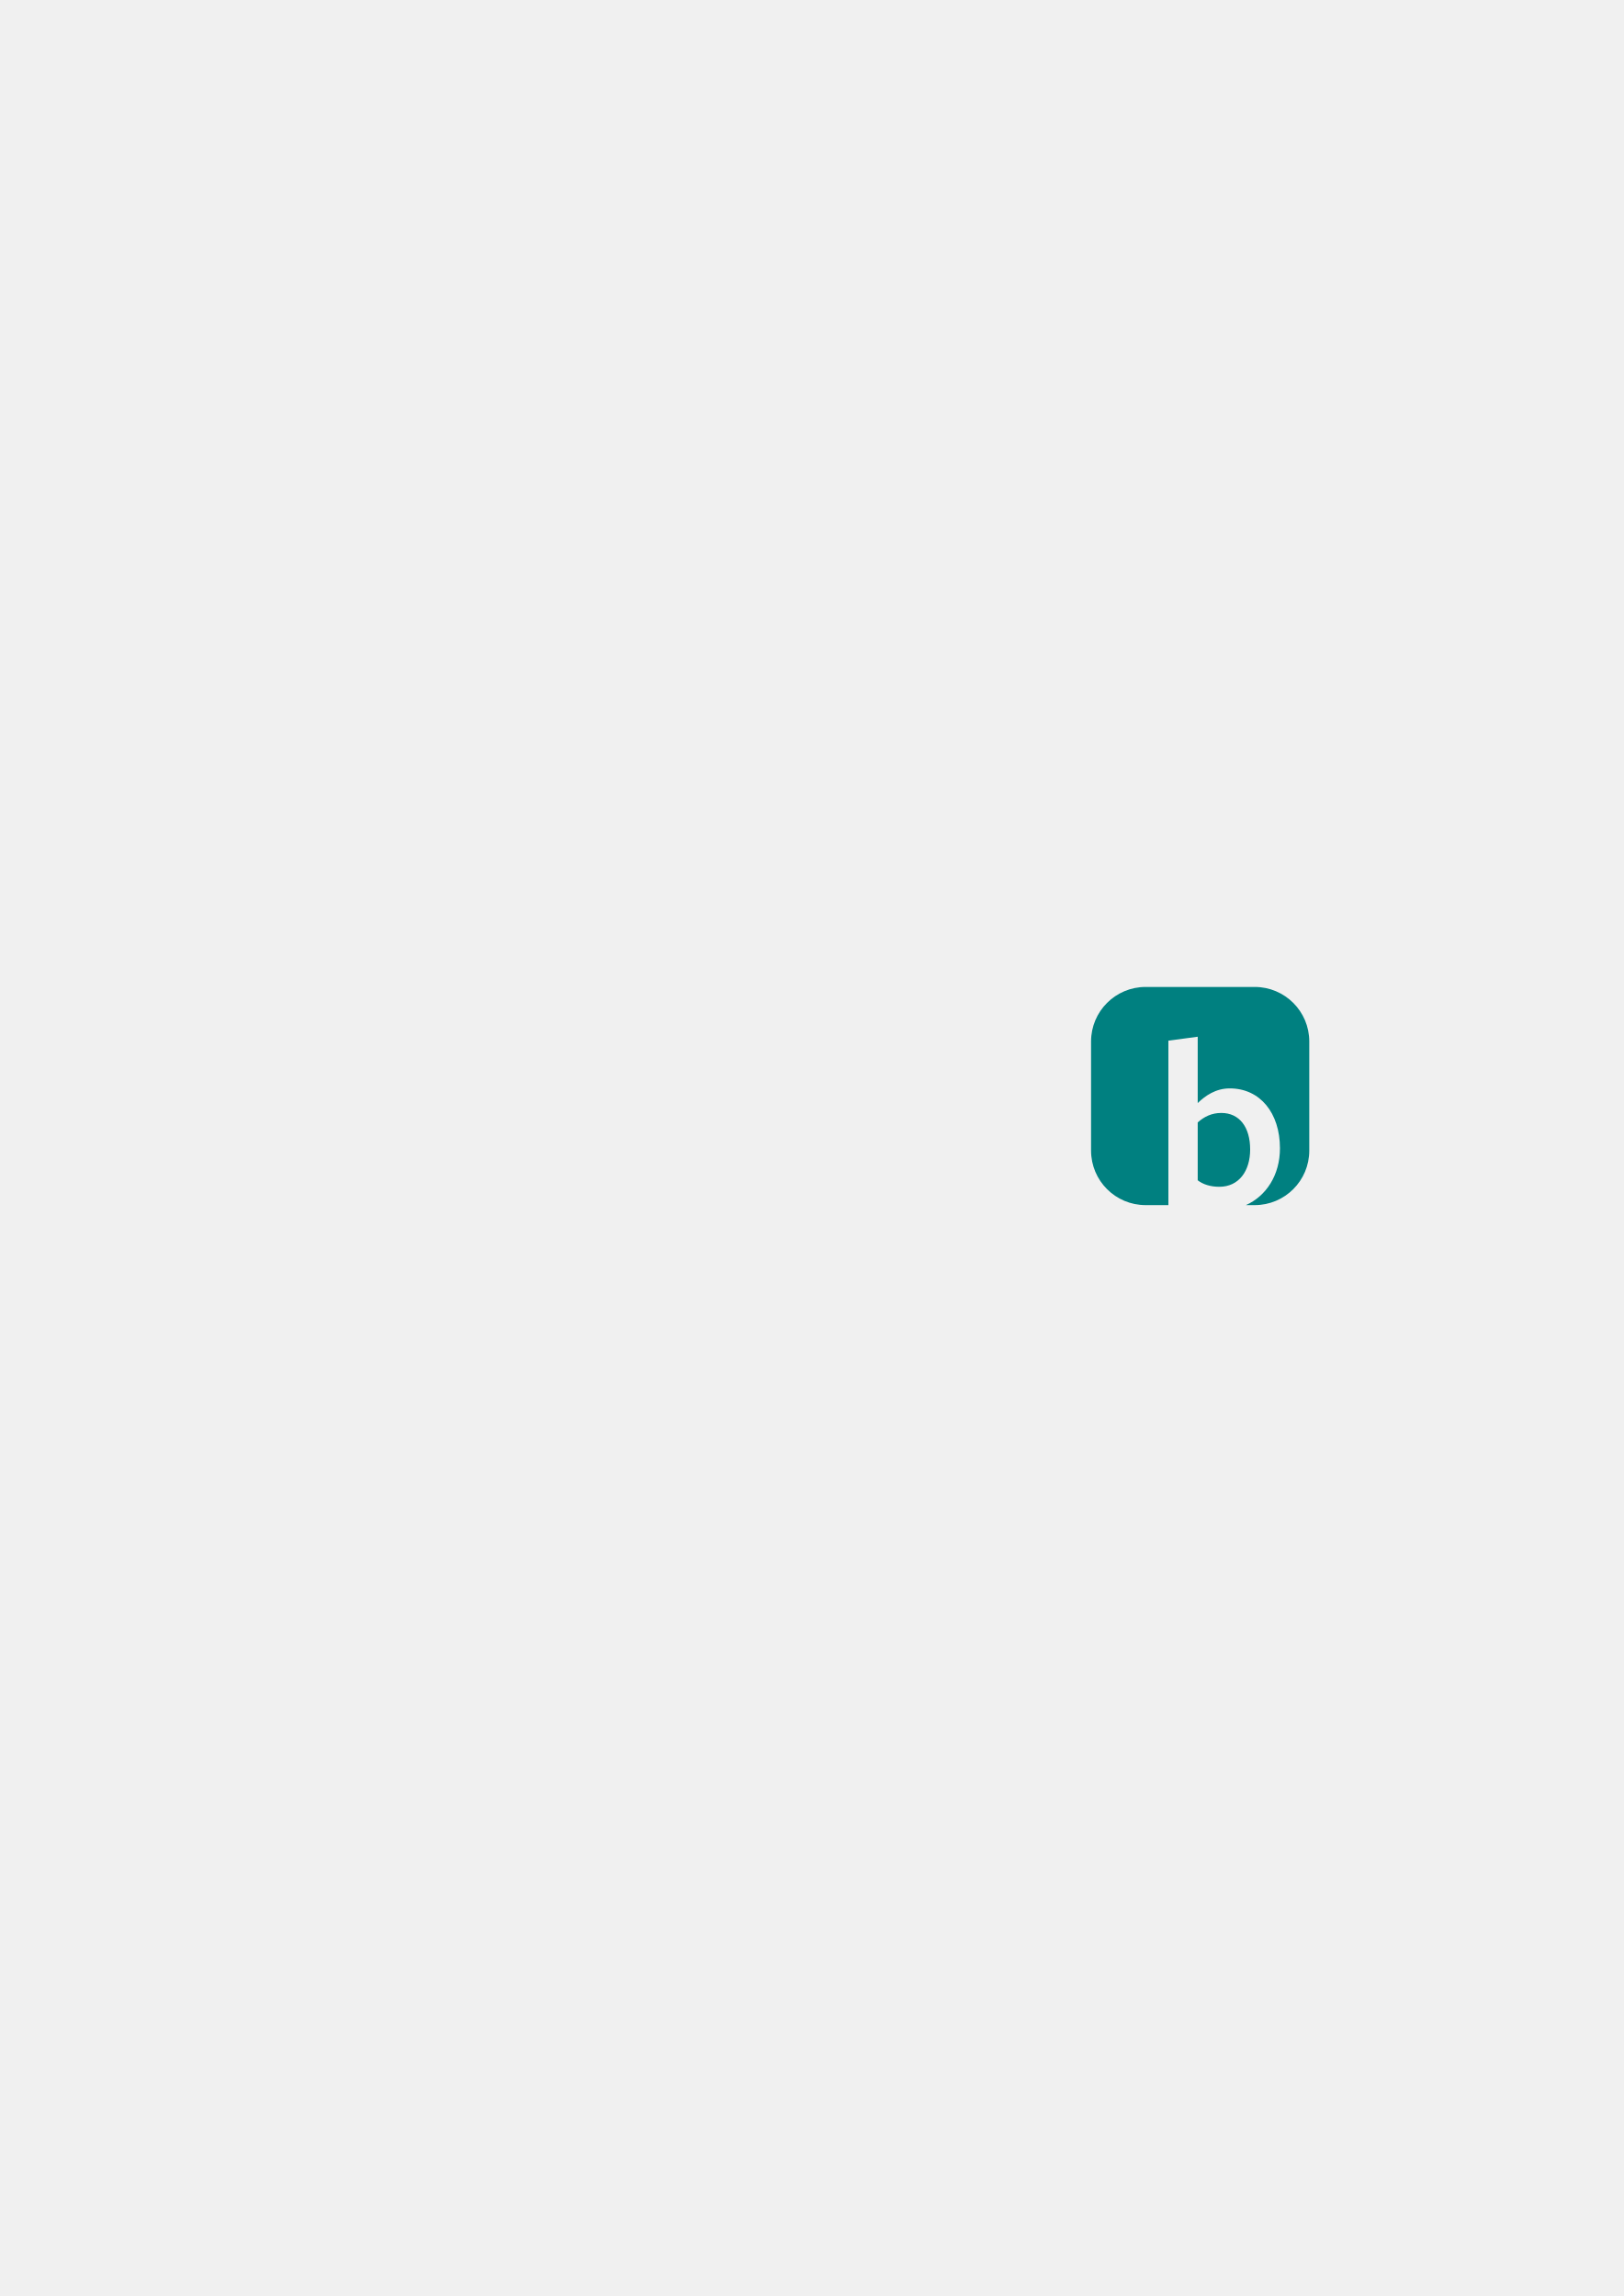
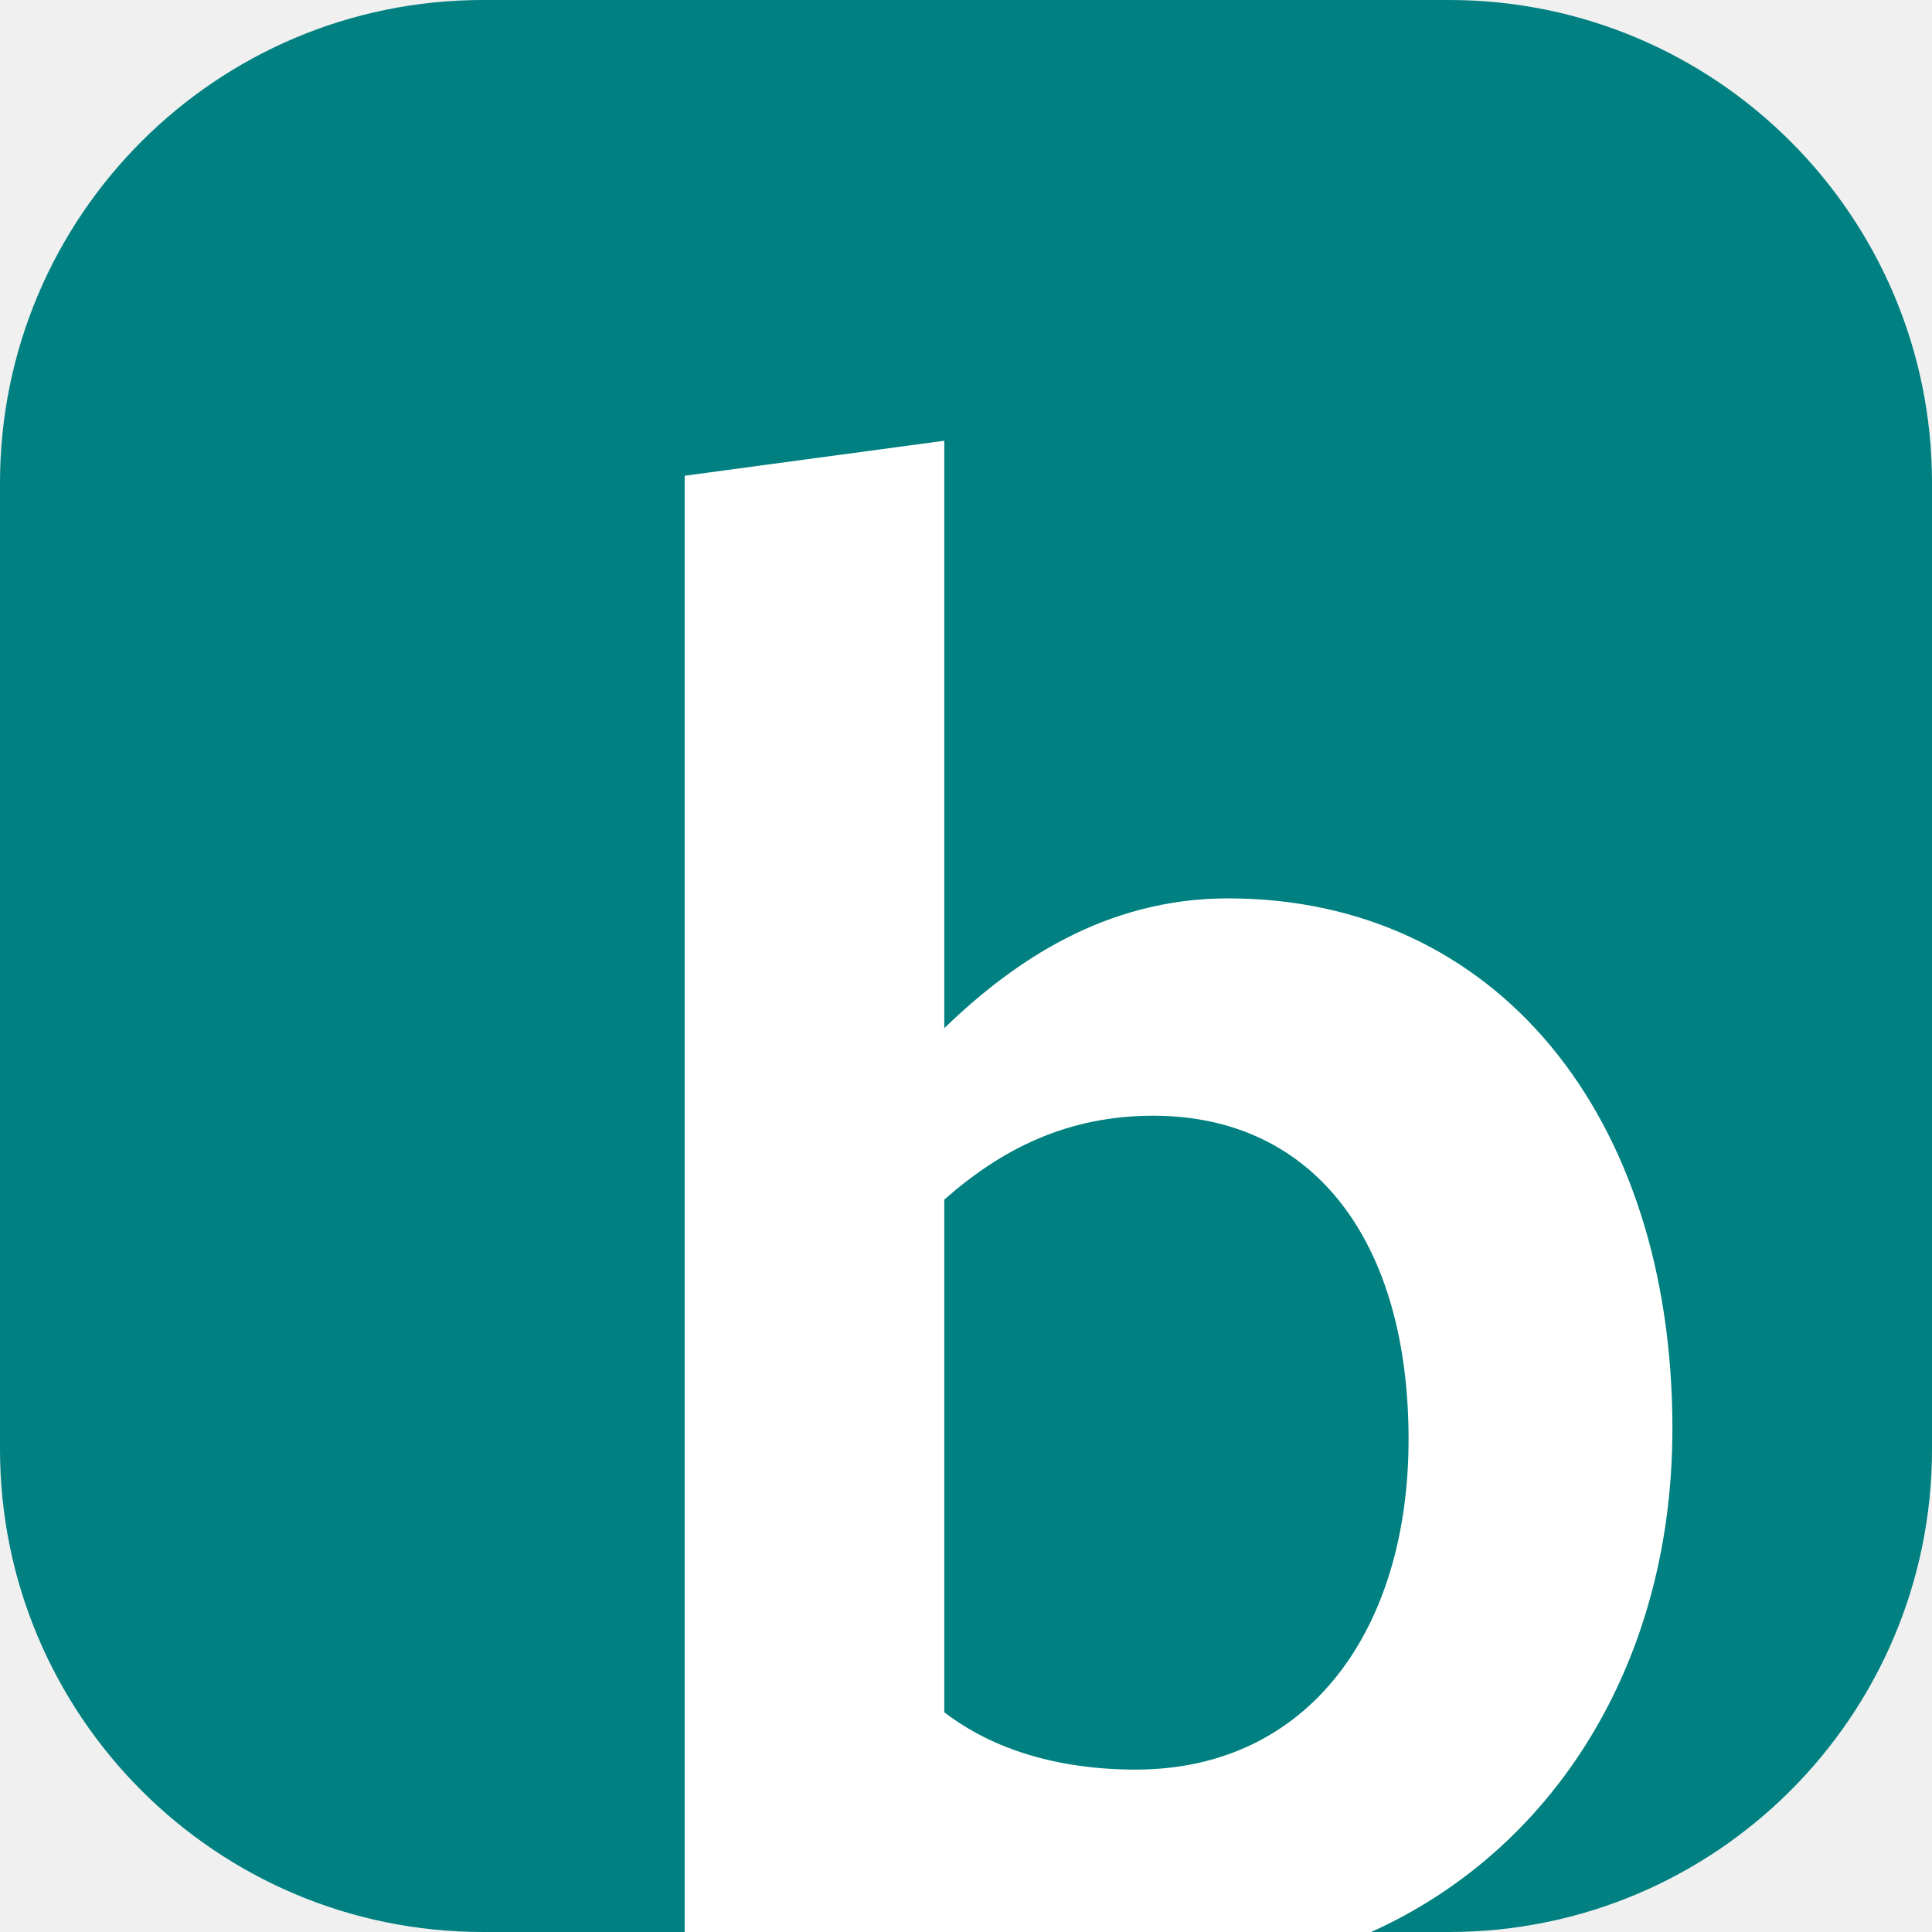
- <svg xmlns="http://www.w3.org/2000/svg" xmlns:ns1="http://www.openswatchbook.org/uri/2009/osb" xmlns:xlink="http://www.w3.org/1999/xlink" width="744.094" height="1052.362" id="svg2" version="1.1">
+ <svg xmlns="http://www.w3.org/2000/svg" xmlns:ns1="http://www.openswatchbook.org/uri/2009/osb" xmlns:xlink="http://www.w3.org/1999/xlink" width="100" height="100" id="svg2" version="1.1">
  <defs id="defs4">
    <linearGradient id="linearGradient4039" ns1:paint="solid">
      <stop style="stop-color:#ffffff;stop-opacity:1;" offset="0" id="stop4041" />
    </linearGradient>
    <clipPath id="clipPath3910" clipPathUnits="userSpaceOnUse">
      <path id="path3912" d="M 0,500 510,500 510,0 0,0 0,500 z" />
    </clipPath>
    <linearGradient xlink:href="#linearGradient4039" id="linearGradient4043" x1="-14.483" y1="-2.889" x2="16.046" y2="-2.889" gradientUnits="userSpaceOnUse" />
    <linearGradient xlink:href="#linearGradient4039" id="linearGradient4045" gradientUnits="userSpaceOnUse" x1="-14.483" y1="-2.889" x2="16.046" y2="-2.889" />
  </defs>
-   <g id="layer1">
+   <g id="layer3">
+     <path style="fill:#ffffff;fill-opacity:1;fill-rule:nonzero;stroke:none" d="M 31.997,18.031 76.489,22.507 91.338,80.816 87.626,92.632 70.97,100 31.997,100 z" id="rect3810" />
+   </g>
+   <g id="layer1" transform="translate(-500,-452.3622)" style="display:inline">
    <path style="fill:#008080;fill-opacity:1;stroke:none" d="m 525,452.362 c -13.807,0 -25,11.193 -25,25 l 0,12.5 0,12.5 0,12.5 0,12.5 c 0,13.807 11.193,25 25,25 l 10.438,0 0,-75.375 13.438,-1.812 0,30.406 c 3.531,-3.416 8.309,-6.719 14.688,-6.719 13.893,0 23,11.265 23,27.438 0,12.337 -6.304,21.889 -15.594,26.062 l 4.031,0 c 13.807,0 25,-11.193 25,-25 l 0,-12.5 0,-12.5 0,-12.5 0,-12.5 c 0,-13.807 -11.193,-25 -25,-25 l -12.5,0 -12.5,0 -12.5,0 -12.5,0 z m 34.688,57.75 c -4.442,0 -7.851,1.726 -10.812,4.344 l 0,26.531 c 2.506,1.935 5.921,2.969 9.906,2.969 8.999,0 14.125,-7.298 14.125,-17.094 0,-10.25 -4.905,-16.75 -13.219,-16.75 z" id="path2989" />
    <g transform="matrix(1.25,0,0,-1.25,-79.09131,837.8151)" id="g3884">
      <g id="g3906" transform="translate(-42.02234,163.2406)">
        <g clip-path="url(#clipPath3910)" id="g3908">
          <g transform="translate(185.0835,248.106)" id="g3942" />
          <g transform="matrix(1.340069,0,0,1.340069,229.6205,115.049)" id="g3958" style="fill:url(#linearGradient4043);fill-opacity:1" />
        </g>
      </g>
    </g>
-     <flowRoot xml:space="preserve" id="flowRoot4031" style="fill:black;stroke:none;stroke-opacity:1;stroke-width:1px;stroke-linejoin:miter;stroke-linecap:butt;fill-opacity:1;font-family:Sans;font-style:normal;font-weight:normal;font-size:40px;line-height:125%;letter-spacing:0px;word-spacing:0px">
+     <flowRoot xml:space="preserve" id="flowRoot4031" style="font-size:40px;font-style:normal;font-weight:normal;line-height:125%;letter-spacing:0px;word-spacing:0px;fill:#000000;fill-opacity:1;stroke:none;font-family:Sans">
      <flowRegion id="flowRegion4033">
        <rect id="rect4035" width="196.98" height="138.391" x="118.188" y="411.925" />
      </flowRegion>
      <flowPara id="flowPara4037" />
    </flowRoot>
  </g>
</svg>
